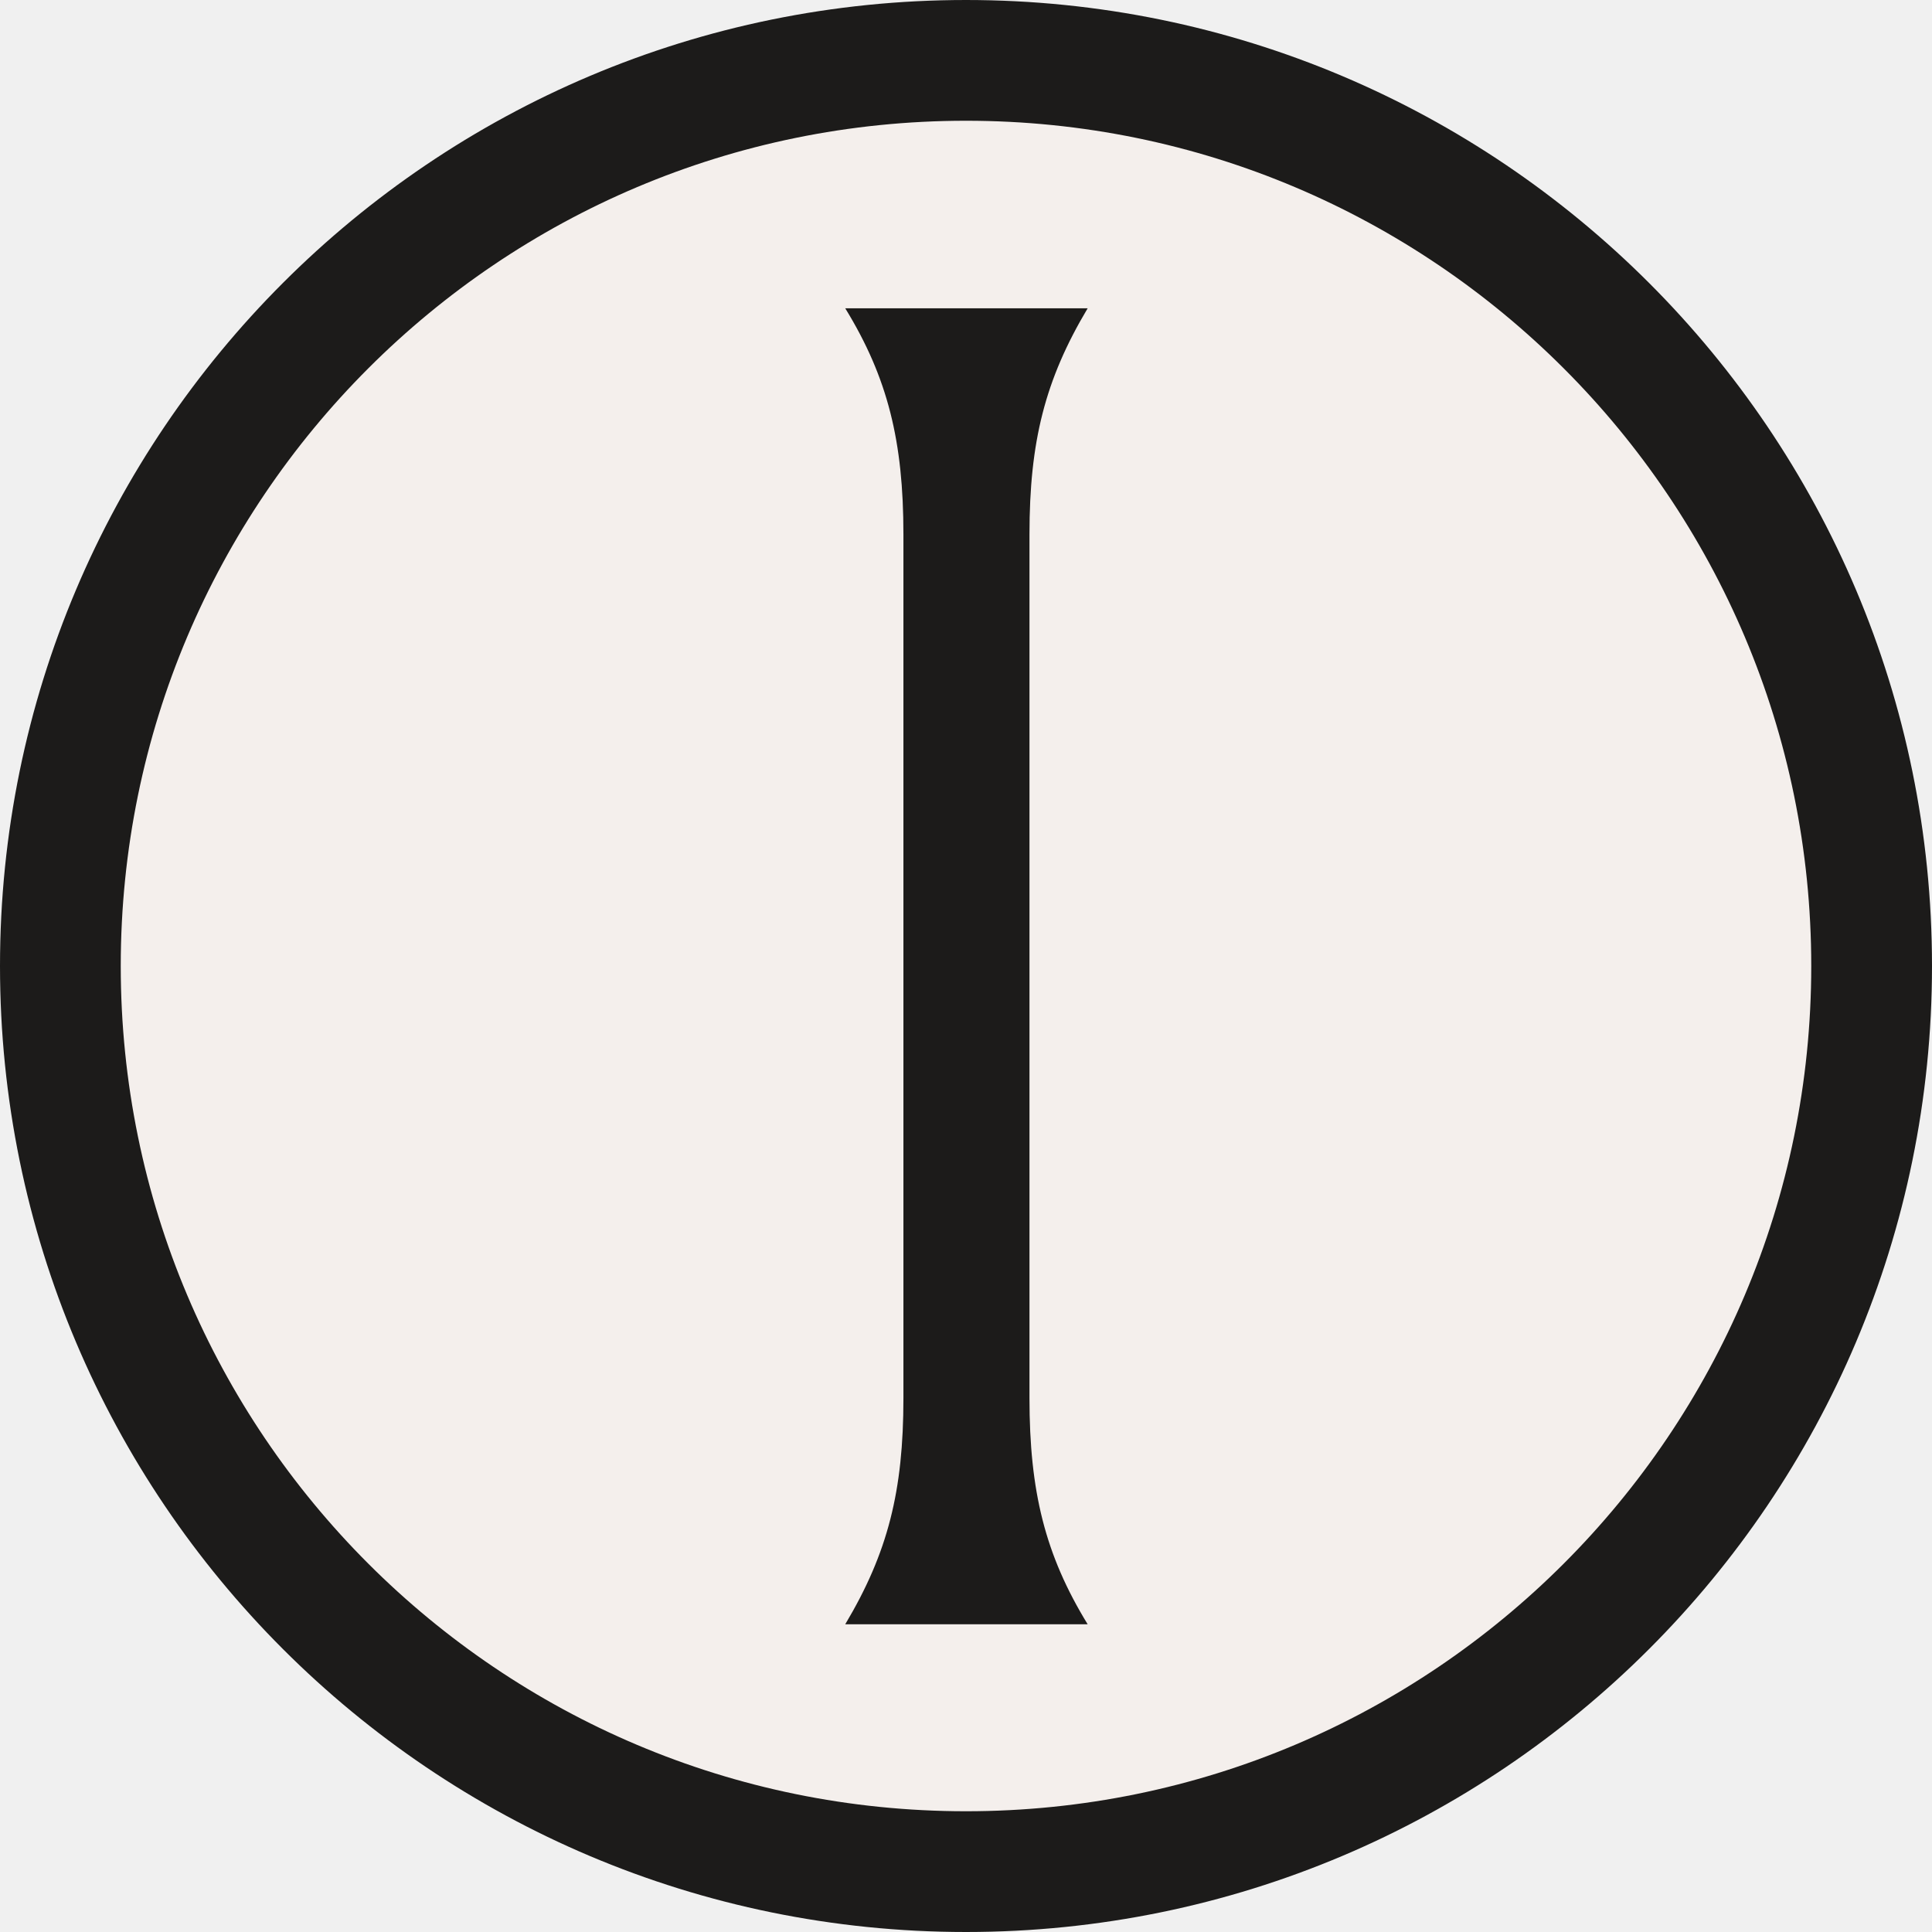
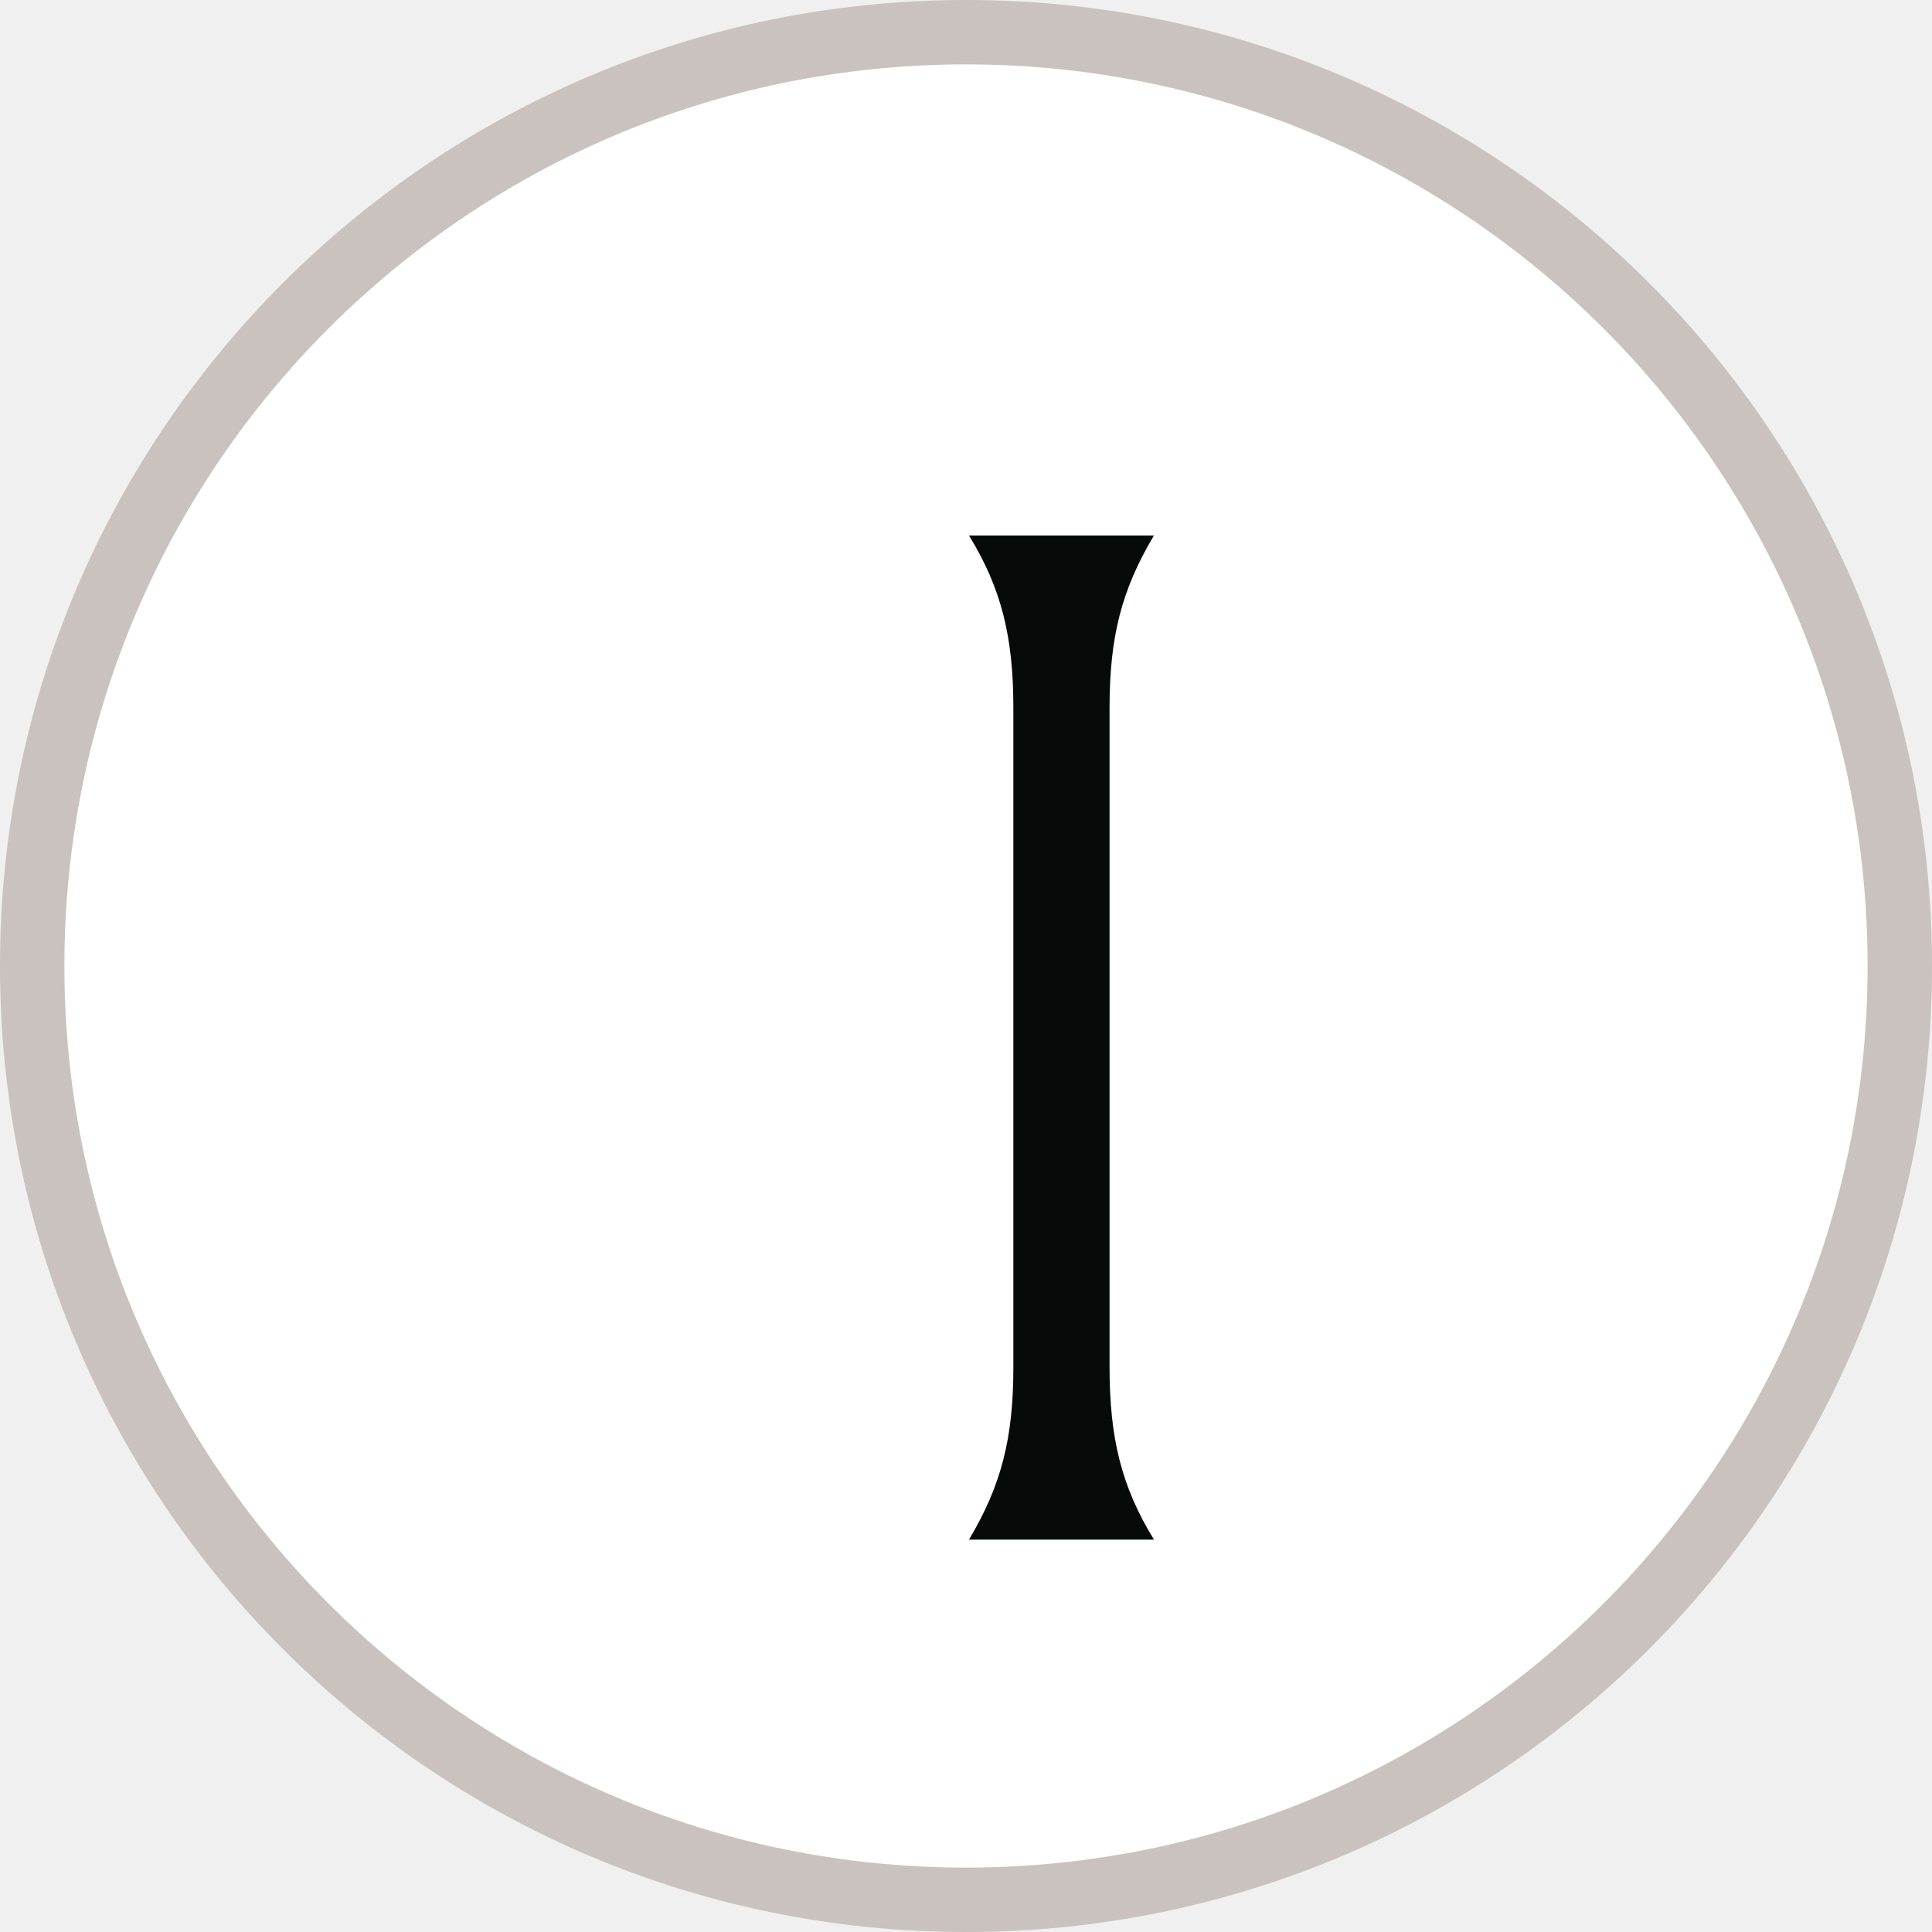
<svg xmlns="http://www.w3.org/2000/svg" viewBox="0 0 24 24" width="48" height="48">
-   <circle cx="12" cy="12" r="11.25" fill="#F4EFEC" stroke="#1C1B1A" stroke-width="1.5" />
-   <g transform="translate(2.68 2.91) scale(0.46)" fill="#1C1B1A">
+   <circle cx="12" cy="12" r="11.6" fill="#FFFFFF" stroke="#C9C2BF" stroke-width="0.8" />
+   <g transform="translate(6.07 5.95) scale(0.351)" fill="#060A09">
    <path d="M18.571 31.432V8.105C18.571 5.6 18.152 3.878 17 2H23.546C22.394 3.931 21.975 5.601 21.975 8.105V31.432C21.975 33.937 22.394 35.659 23.546 37.537H17C18.152 35.606 18.571 33.936 18.571 31.432Z" />
  </g>
</svg>
